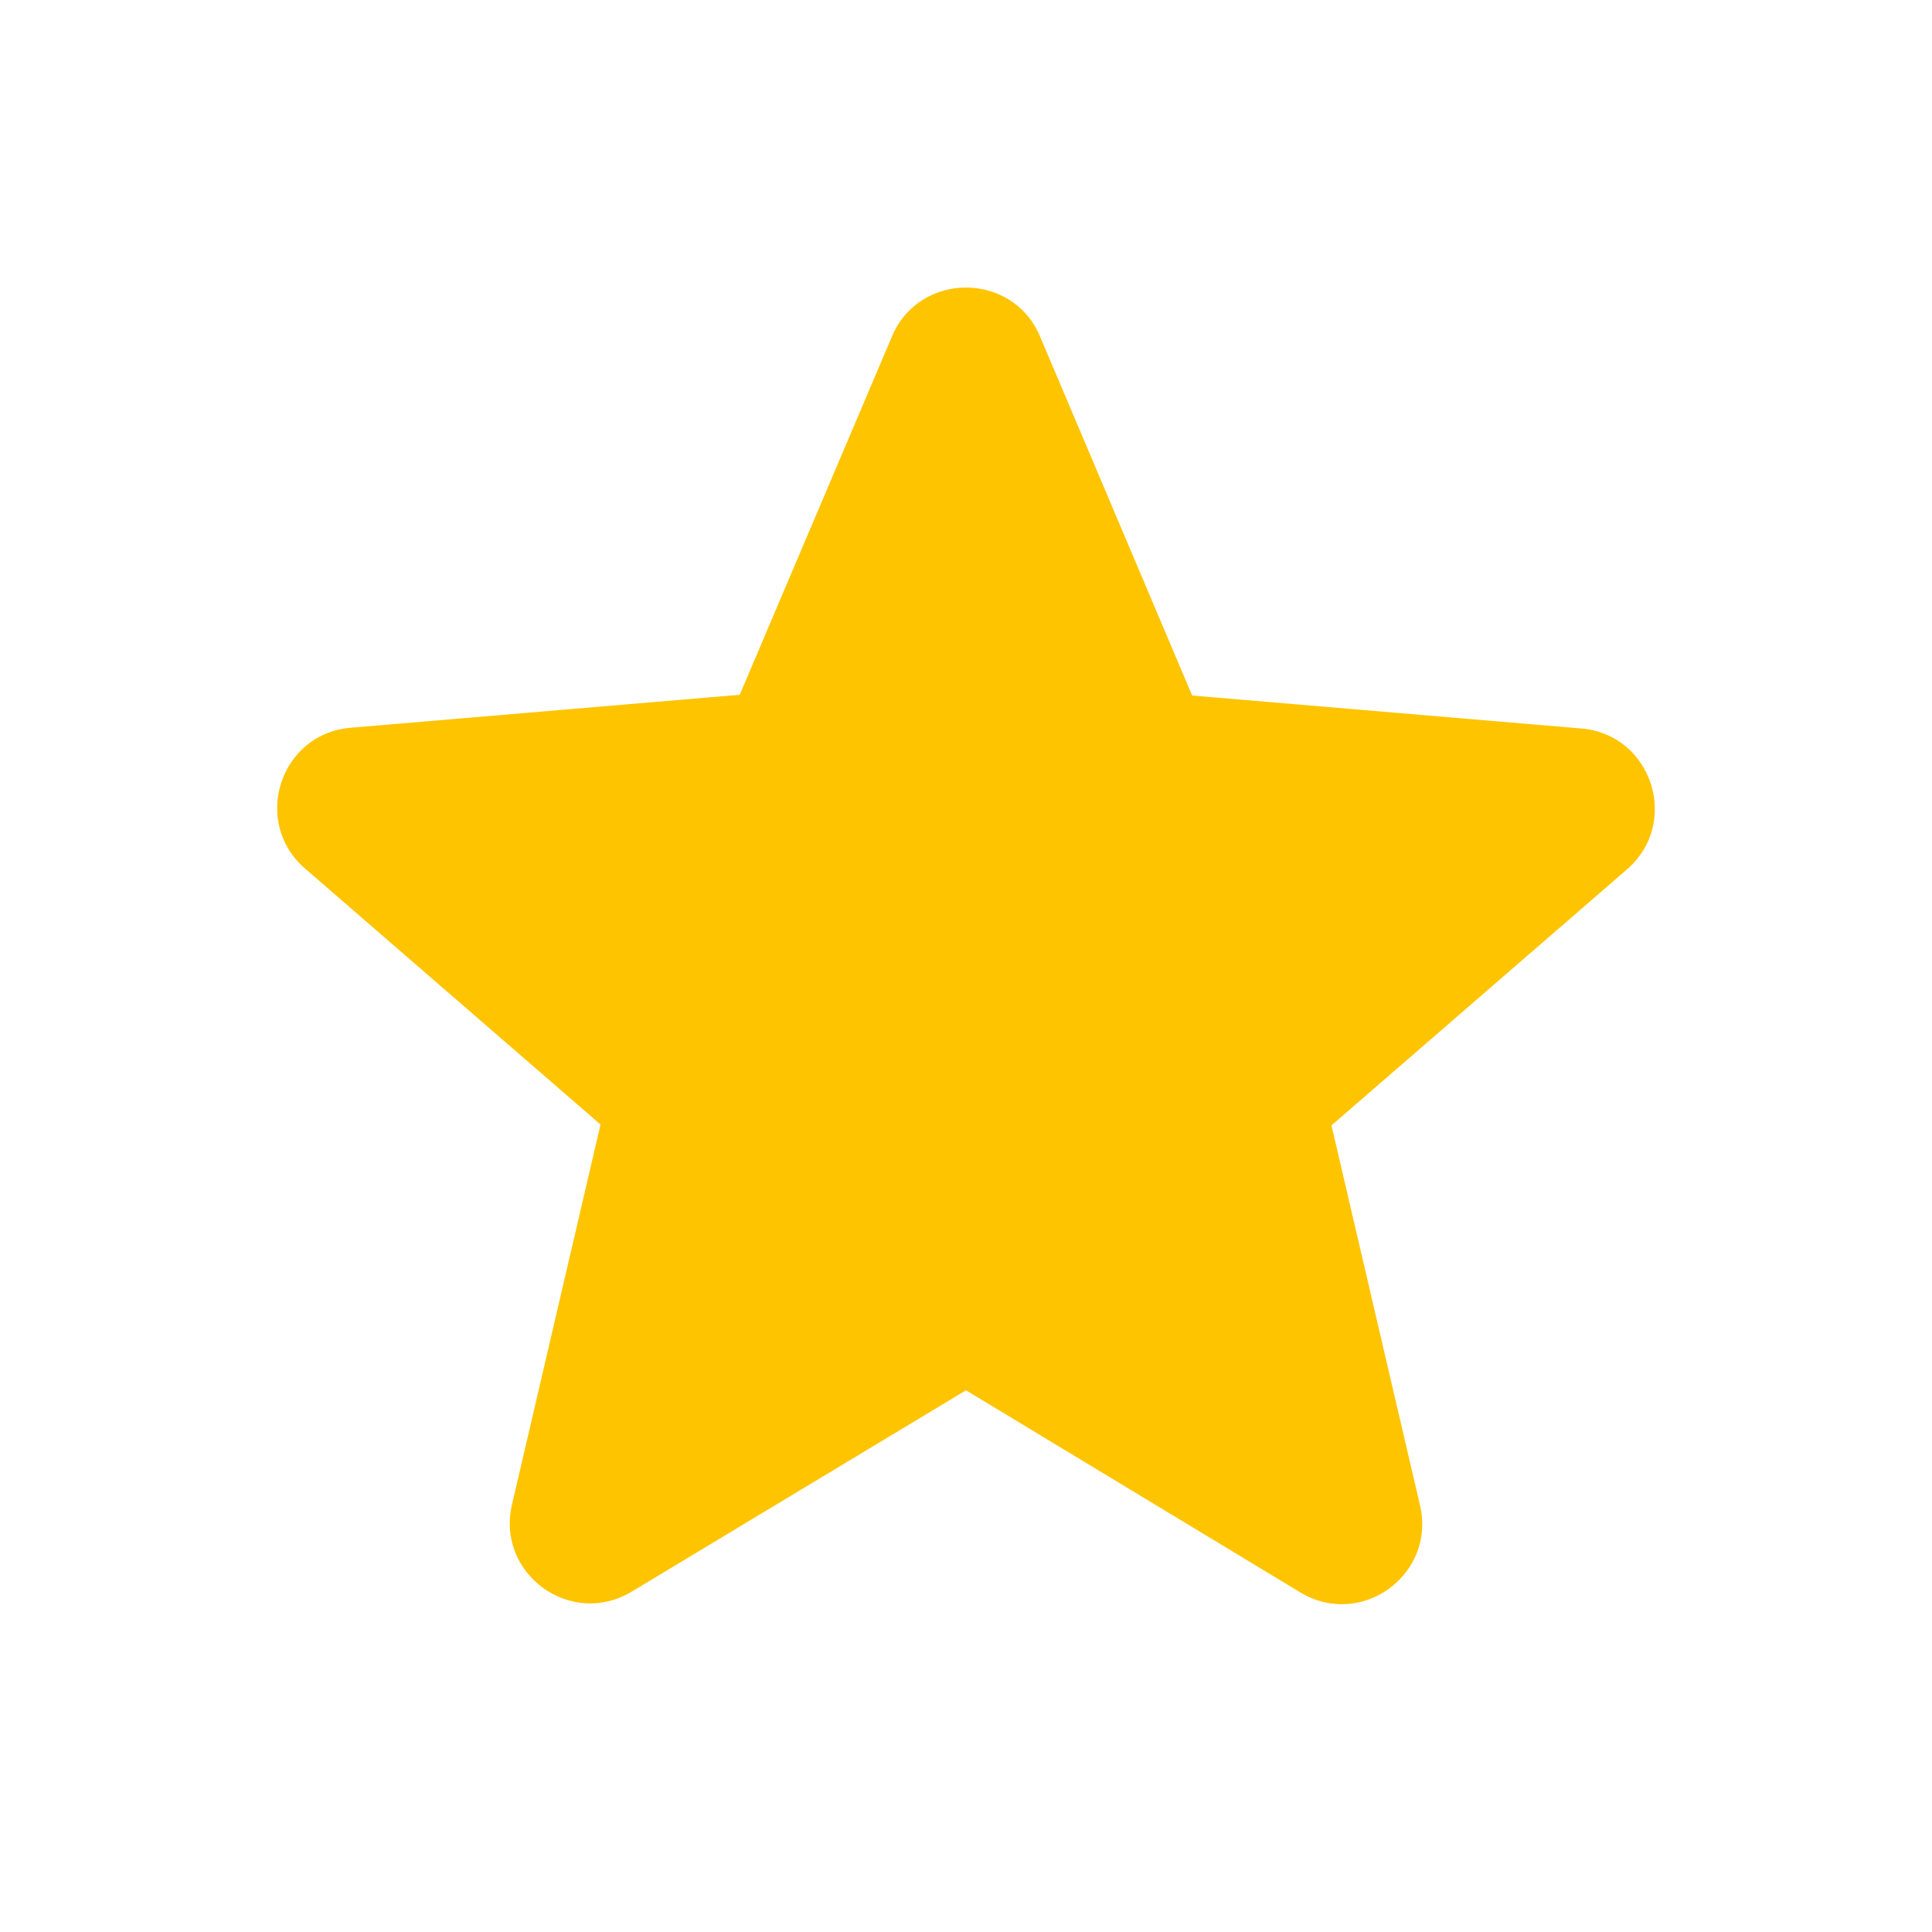
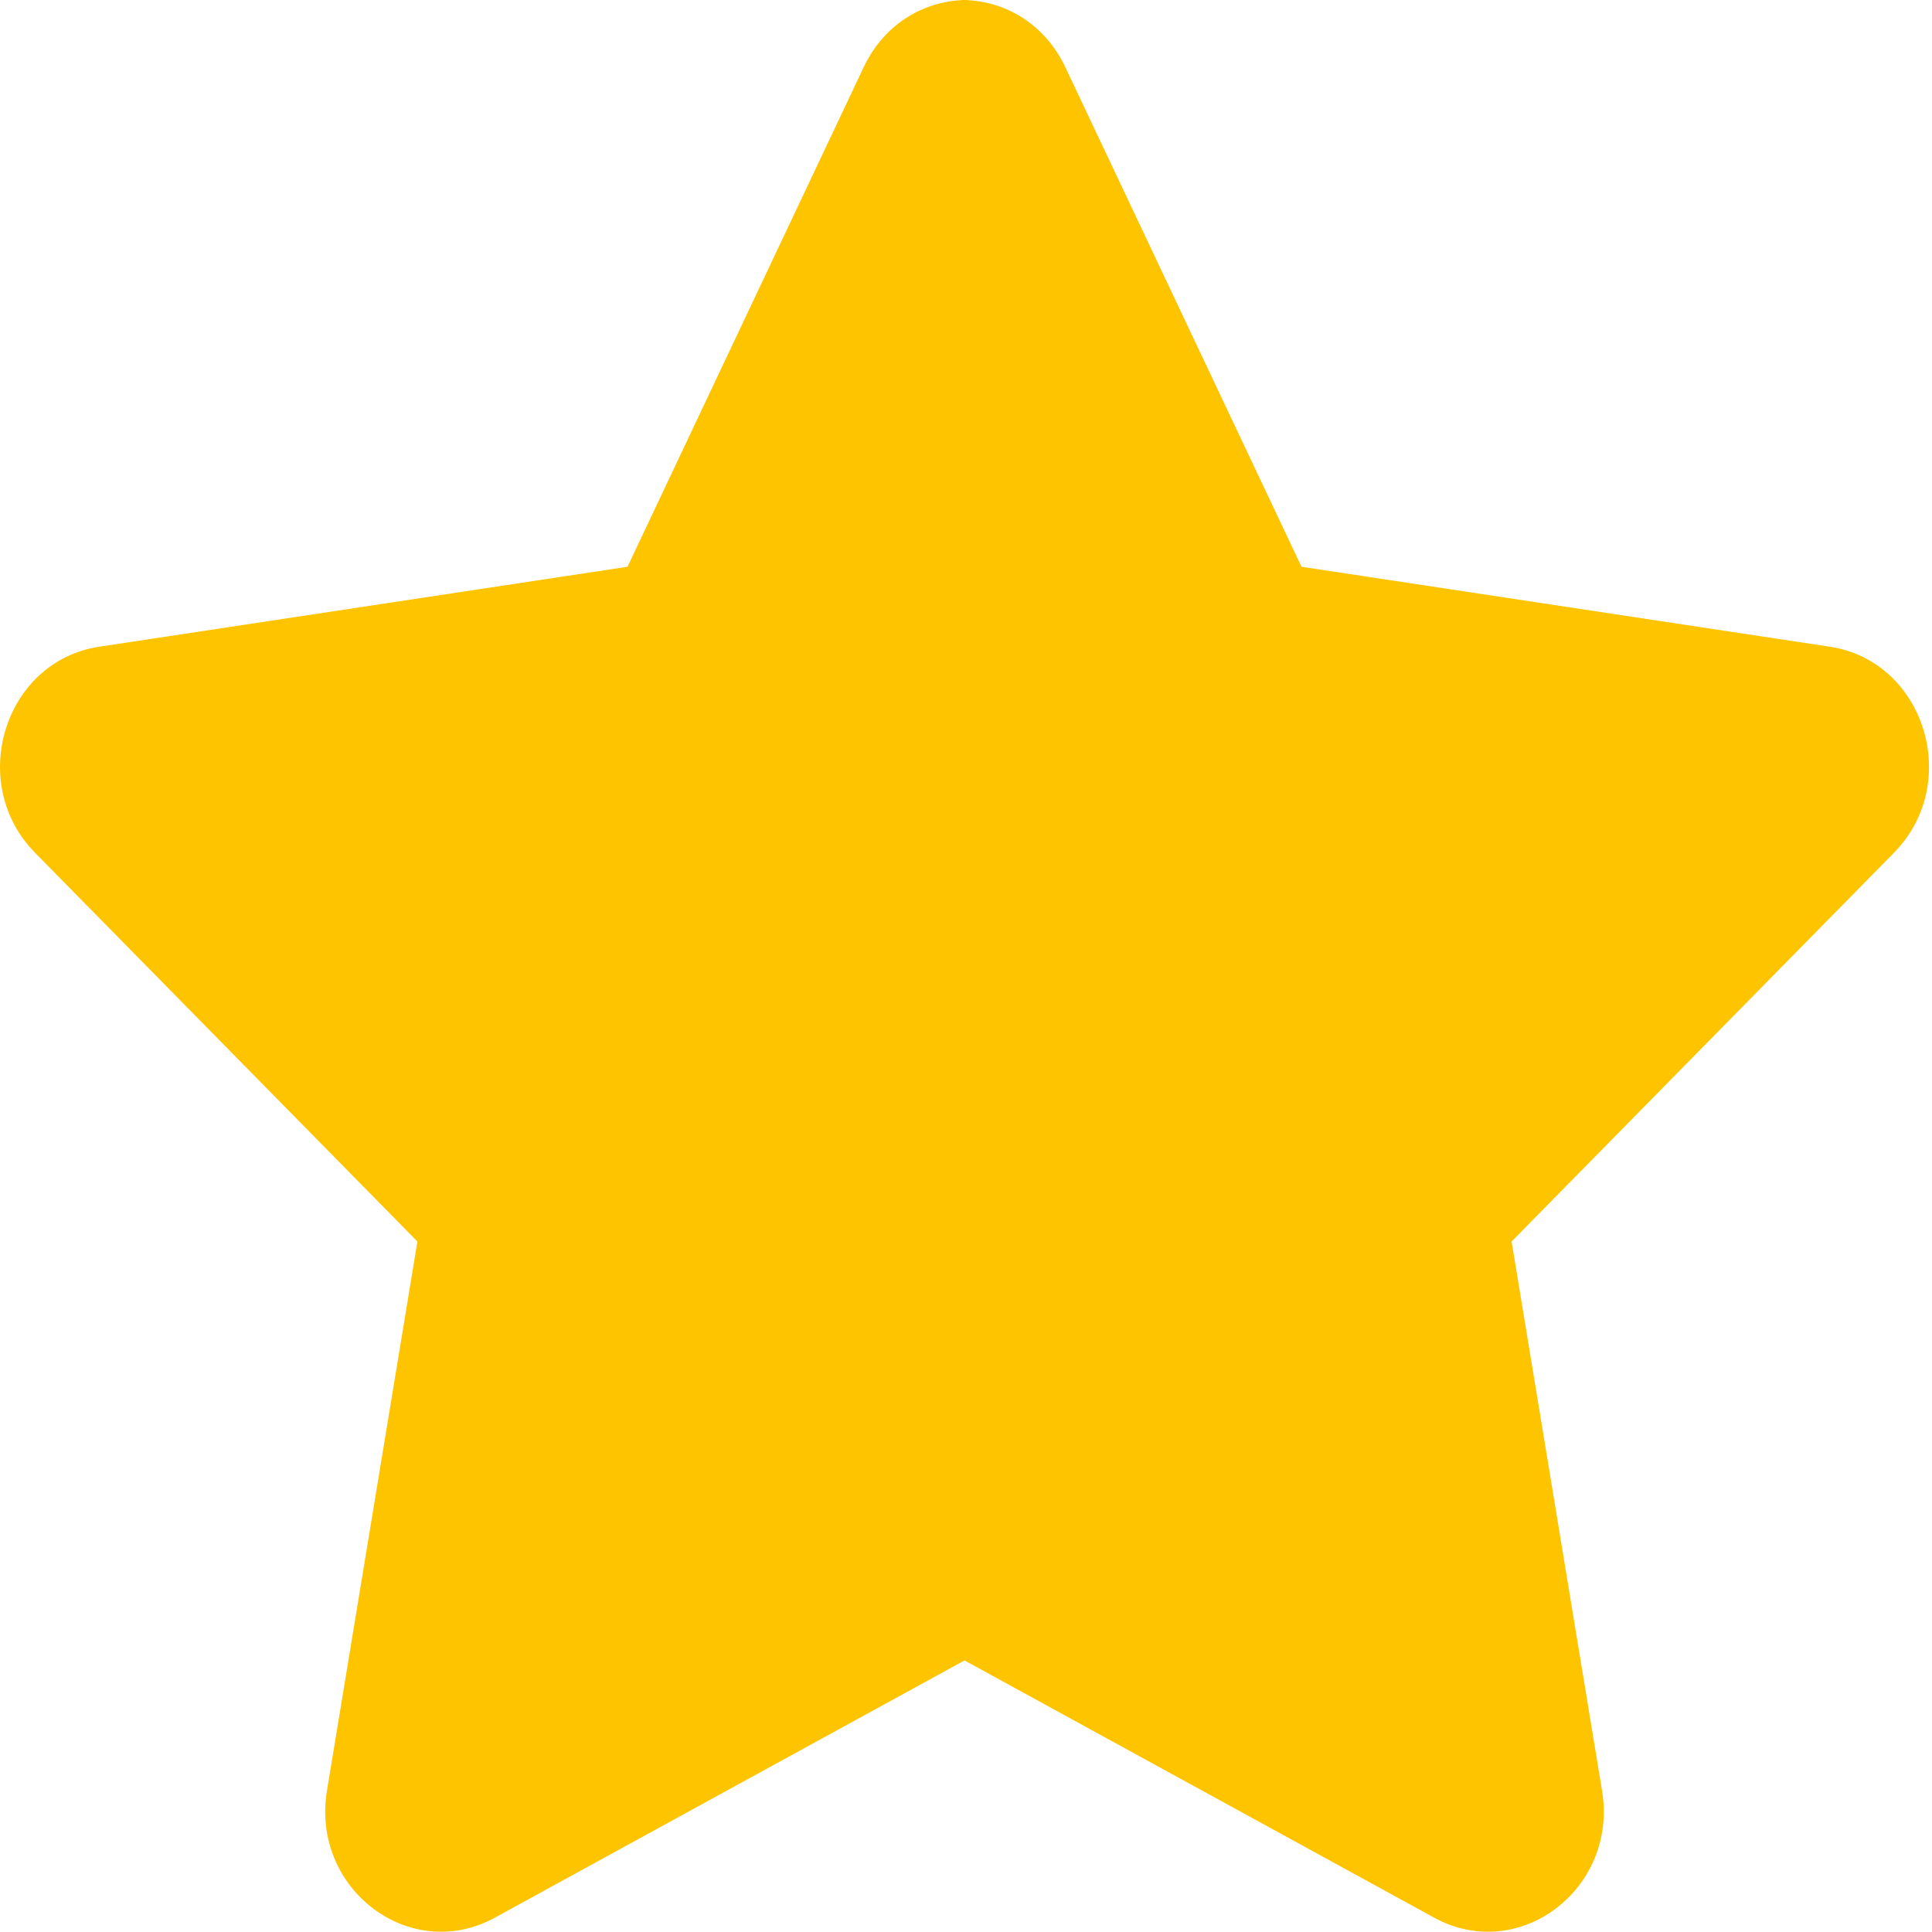
- <svg xmlns="http://www.w3.org/2000/svg" width="1em" height="1em" viewBox="0 0 18 18" fill="none">
-   <path d="M9 12.953L12.113 14.835C12.682 15.18 13.38 14.67 13.23 14.025L12.405 10.485L15.158 8.1C15.66 7.665 15.39 6.84 14.73 6.787L11.107 6.48L9.69 3.135C9.435 2.527 8.565 2.527 8.31 3.135L6.892 6.473L3.27 6.78C2.61 6.832 2.34 7.657 2.842 8.092L5.595 10.477L4.77 14.018C4.62 14.662 5.317 15.172 5.887 14.828L9 12.953Z" fill="#FFC400" />
+ <svg xmlns="http://www.w3.org/2000/svg" width="1em" height="1em" viewBox="0 0 20 20" fill="none">
+   <path d="M10.015 0C9.588 0 9.162 0.23 8.941 0.695L6.496 5.867L1.026 6.695C0.045 6.844 -0.348 8.105 0.363 8.828L4.321 12.852L3.385 18.535C3.216 19.555 4.246 20.332 5.122 19.852L10.015 17.172V0Z " fill="#FFC400" />
+   <path d="M9.954 0C10.38 0 10.807 0.23 11.028 0.695L13.473 5.867L18.943 6.695C19.924 6.844 20.317 8.105 19.606 8.828L15.648 12.852L16.584 18.535C16.753 19.555 15.723 20.332 14.847 19.852L9.954 17.172V0Z" fill="#FFC400" />
</svg>
